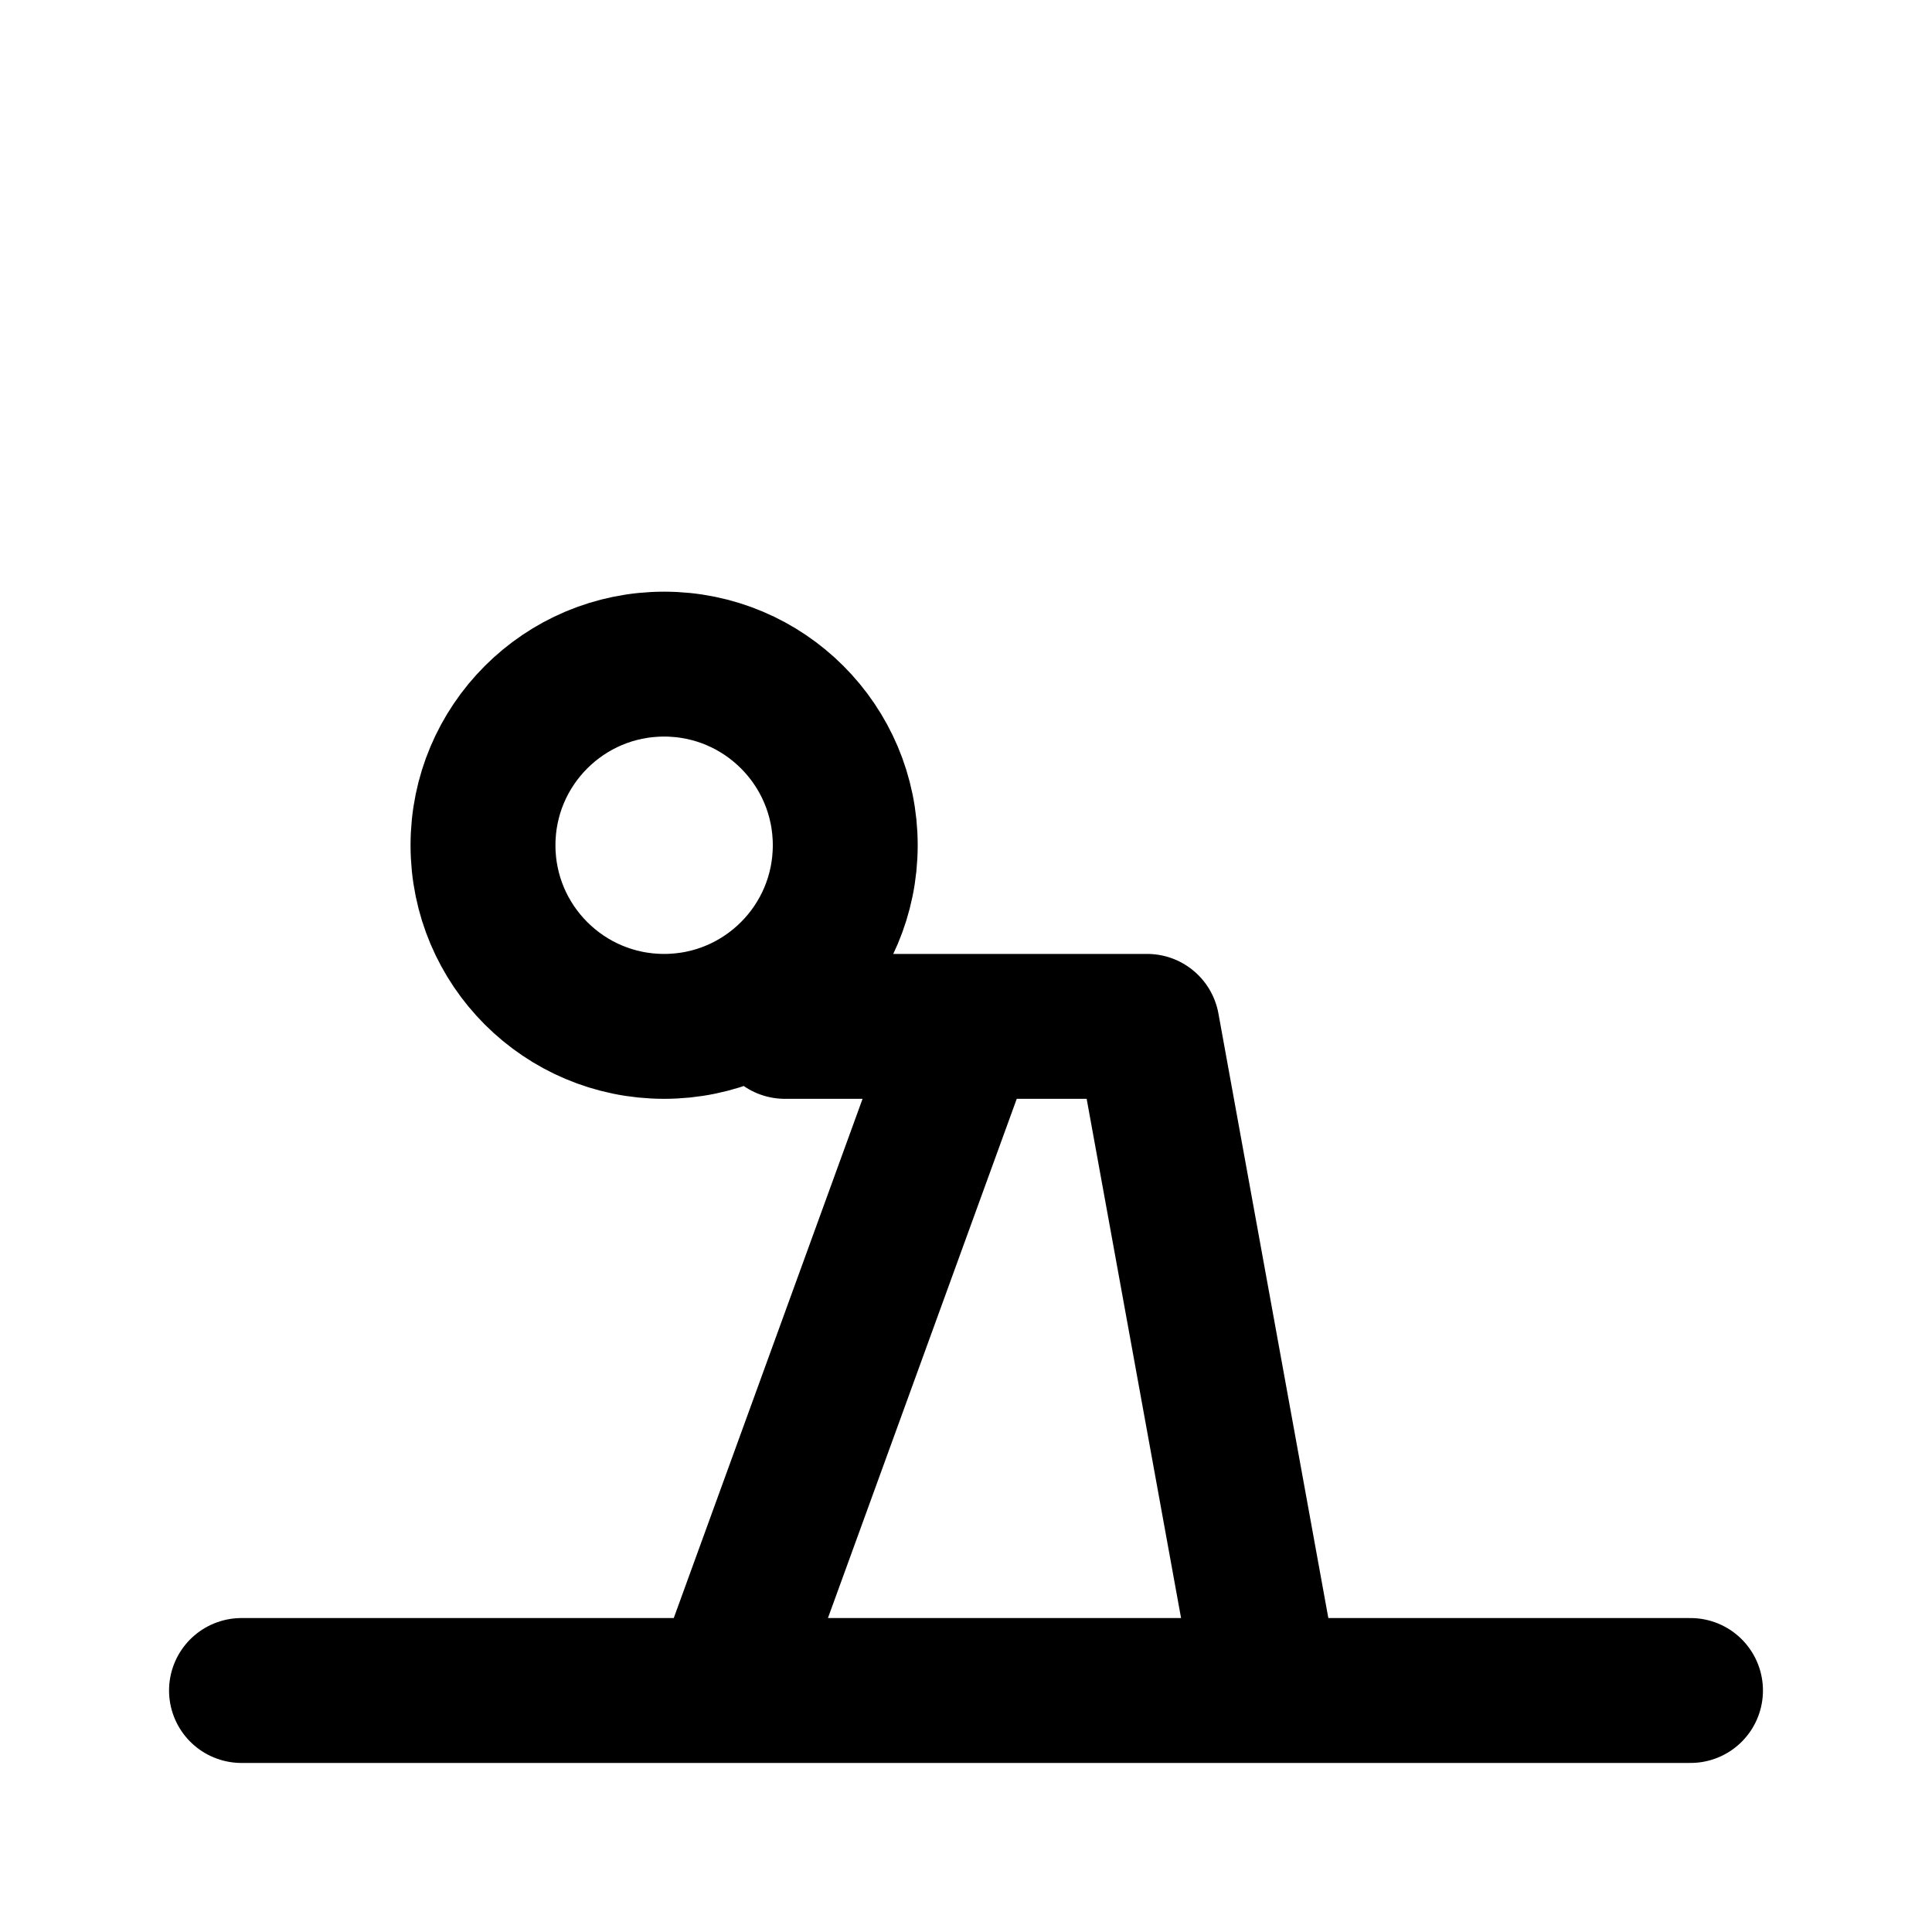
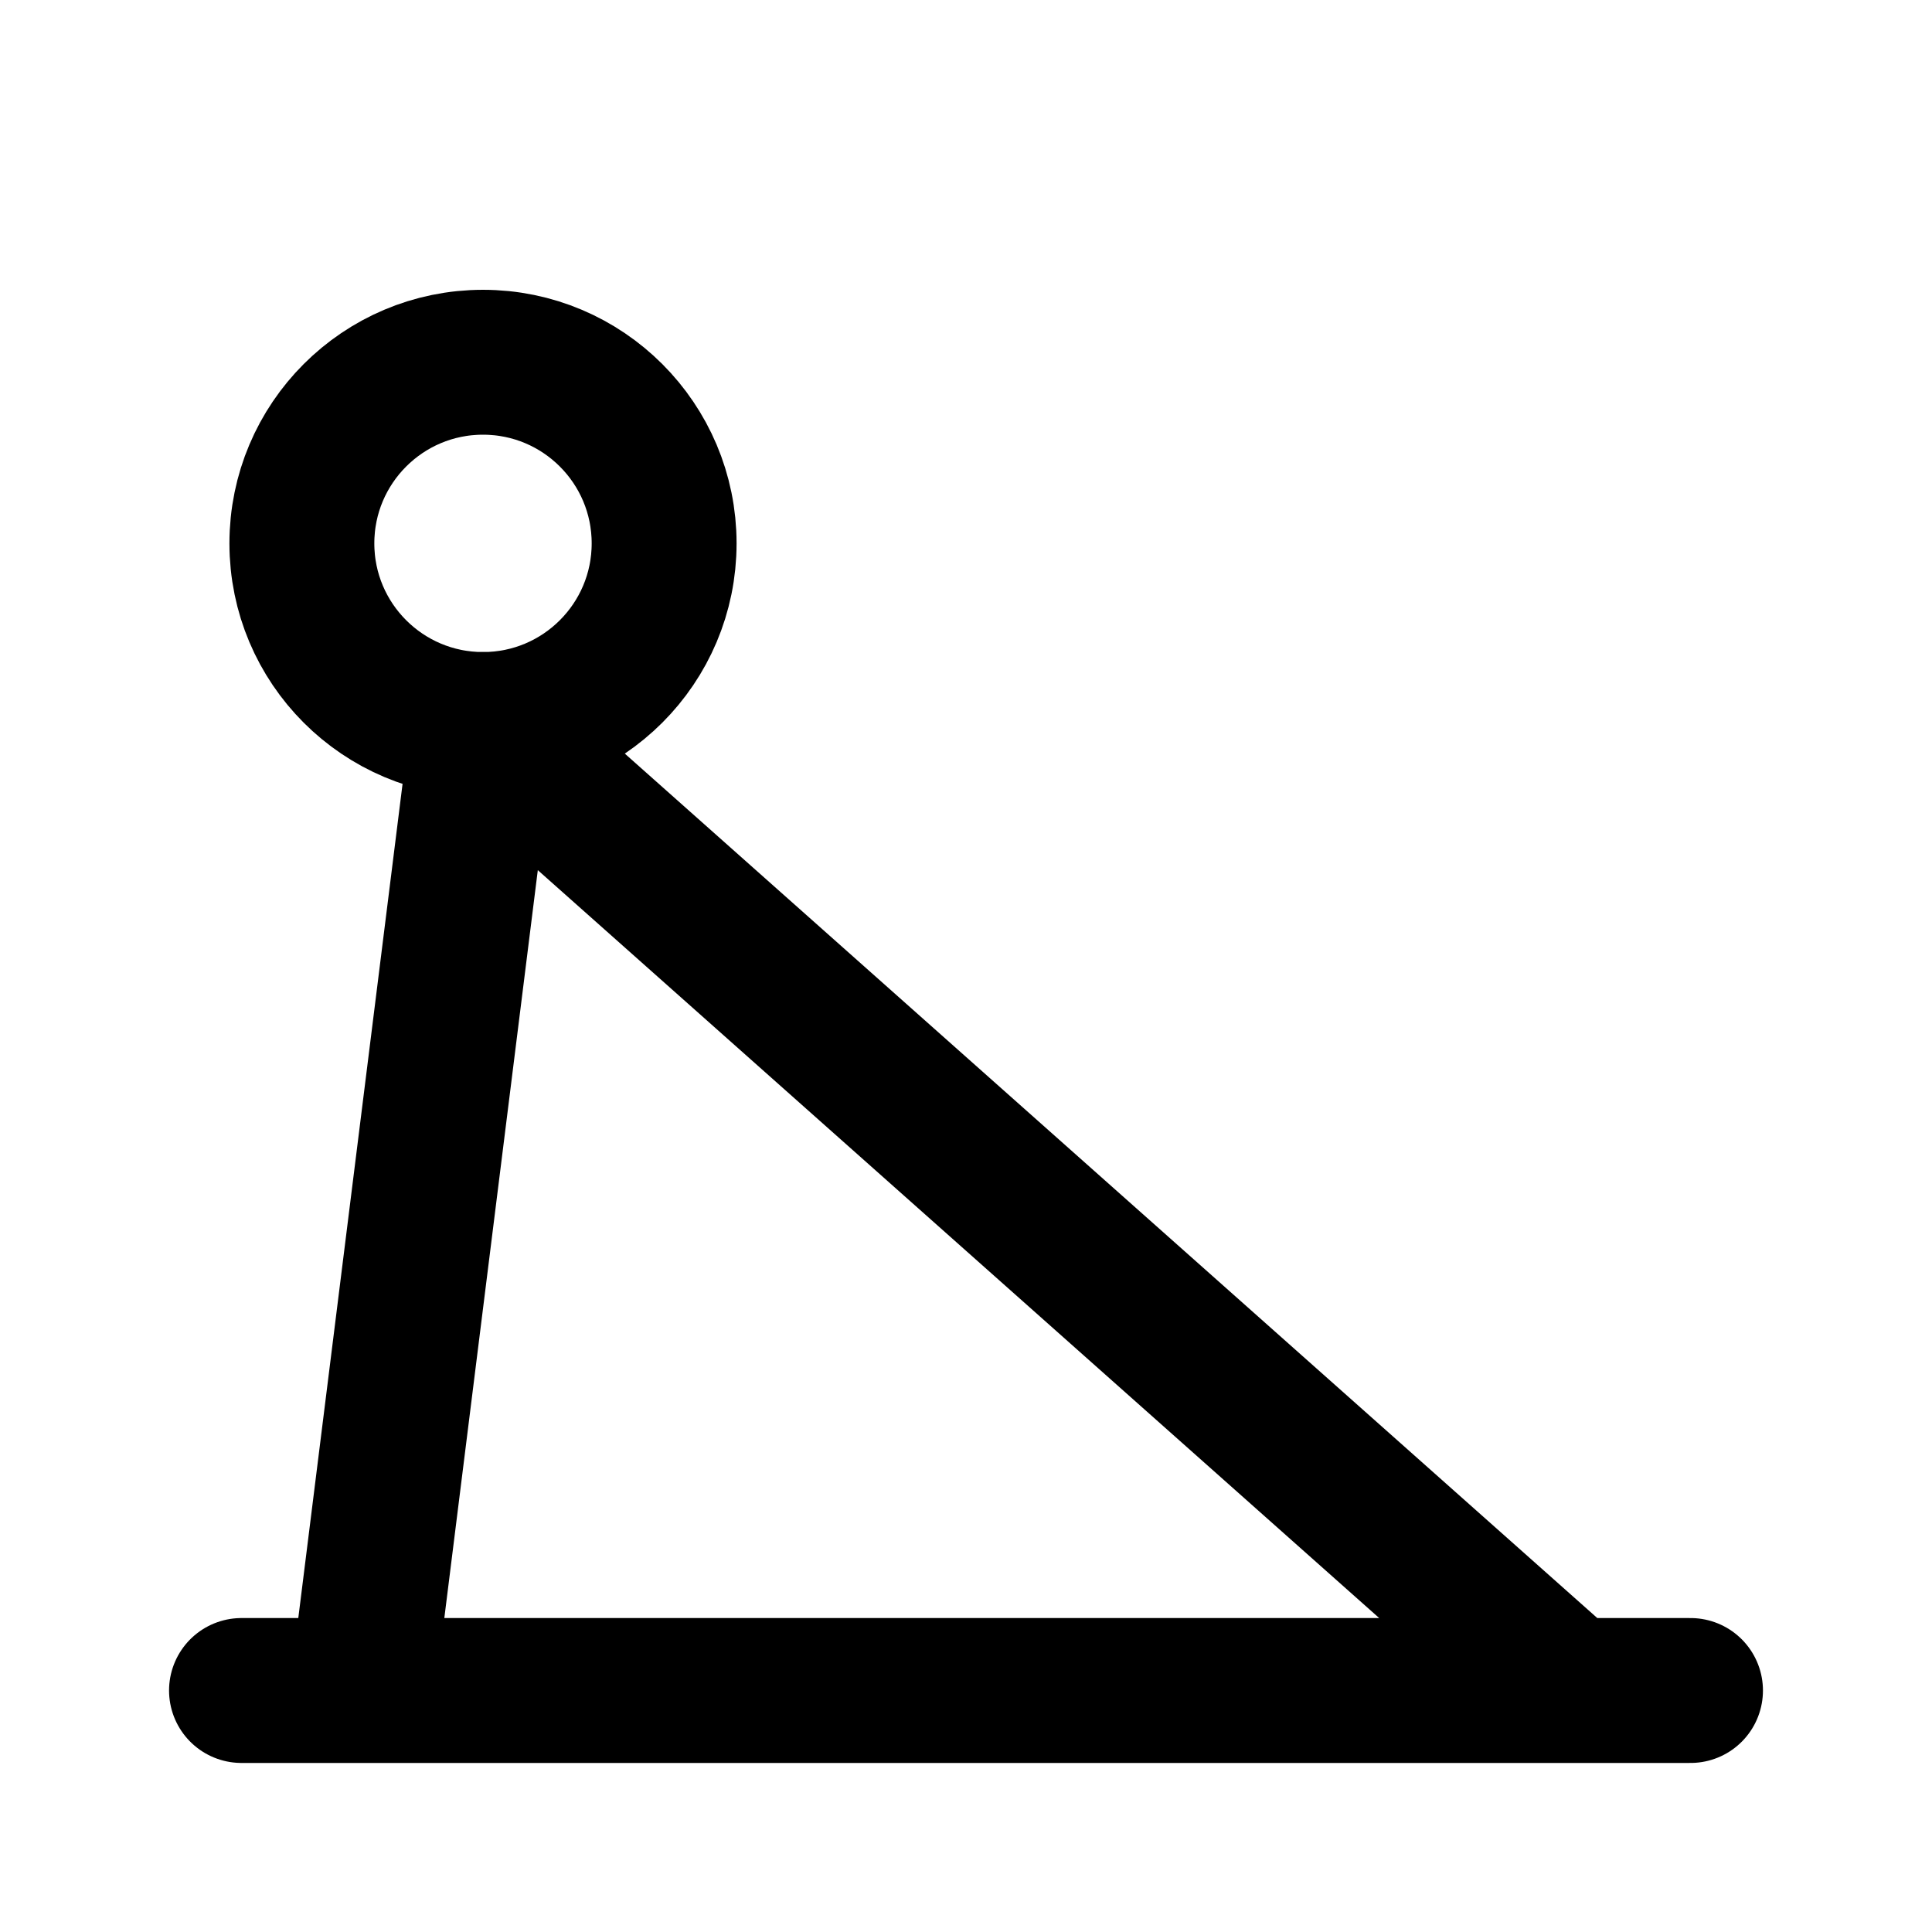
<svg xmlns="http://www.w3.org/2000/svg" viewBox="0 0 16 16" width="16" height="16">
-   <path d="M2 14h12 M5.5 5.5a1.5 1.5 0 100 3 1.5 1.5 0 000-3z M6.5 8.5L9.5 8.5 M8 8.5L6 14 M9.5 8.5L10.5 14" fill="none" stroke="currentColor" stroke-width="1.2" stroke-linecap="round" stroke-linejoin="round" />
+   <circle cx="4" cy="4.5" r="1.5" fill="none" stroke="currentColor" stroke-width="1.2" />
+   <path d="M2 14h12 M4 6L3 14 M4 6L13 14" fill="none" stroke="currentColor" stroke-width="1.2" stroke-linecap="round" stroke-linejoin="round" />
</svg>
